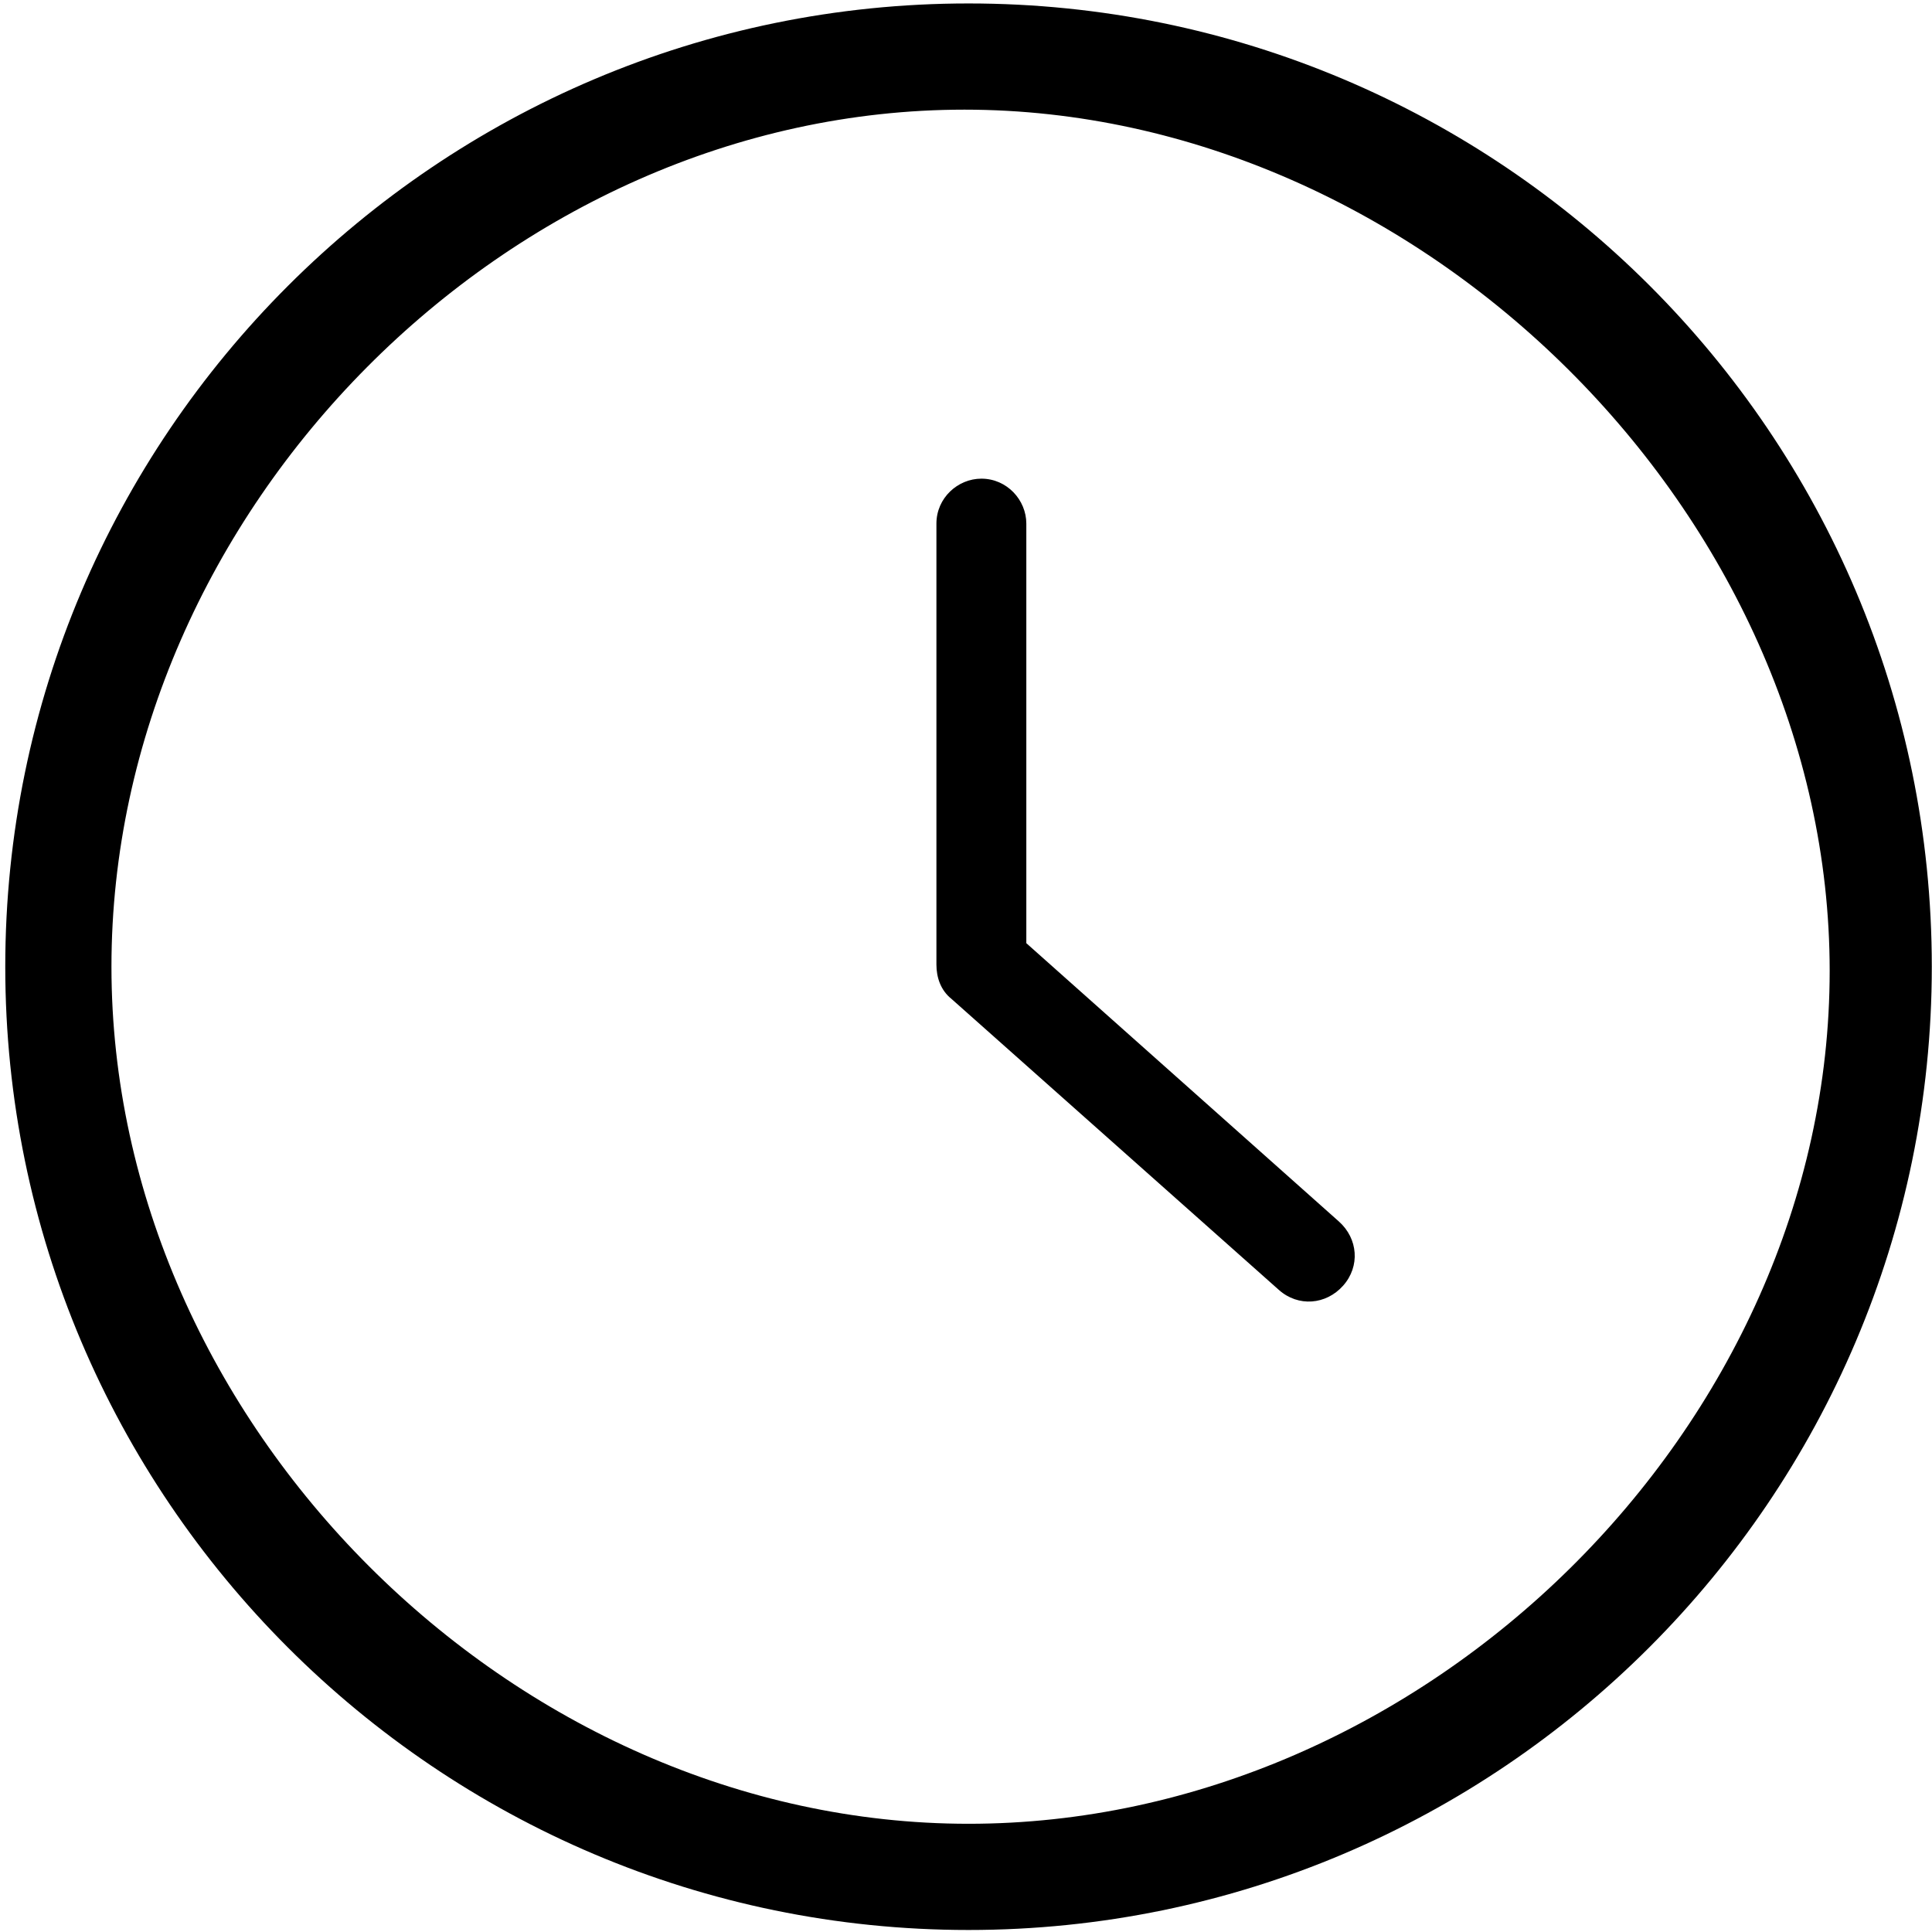
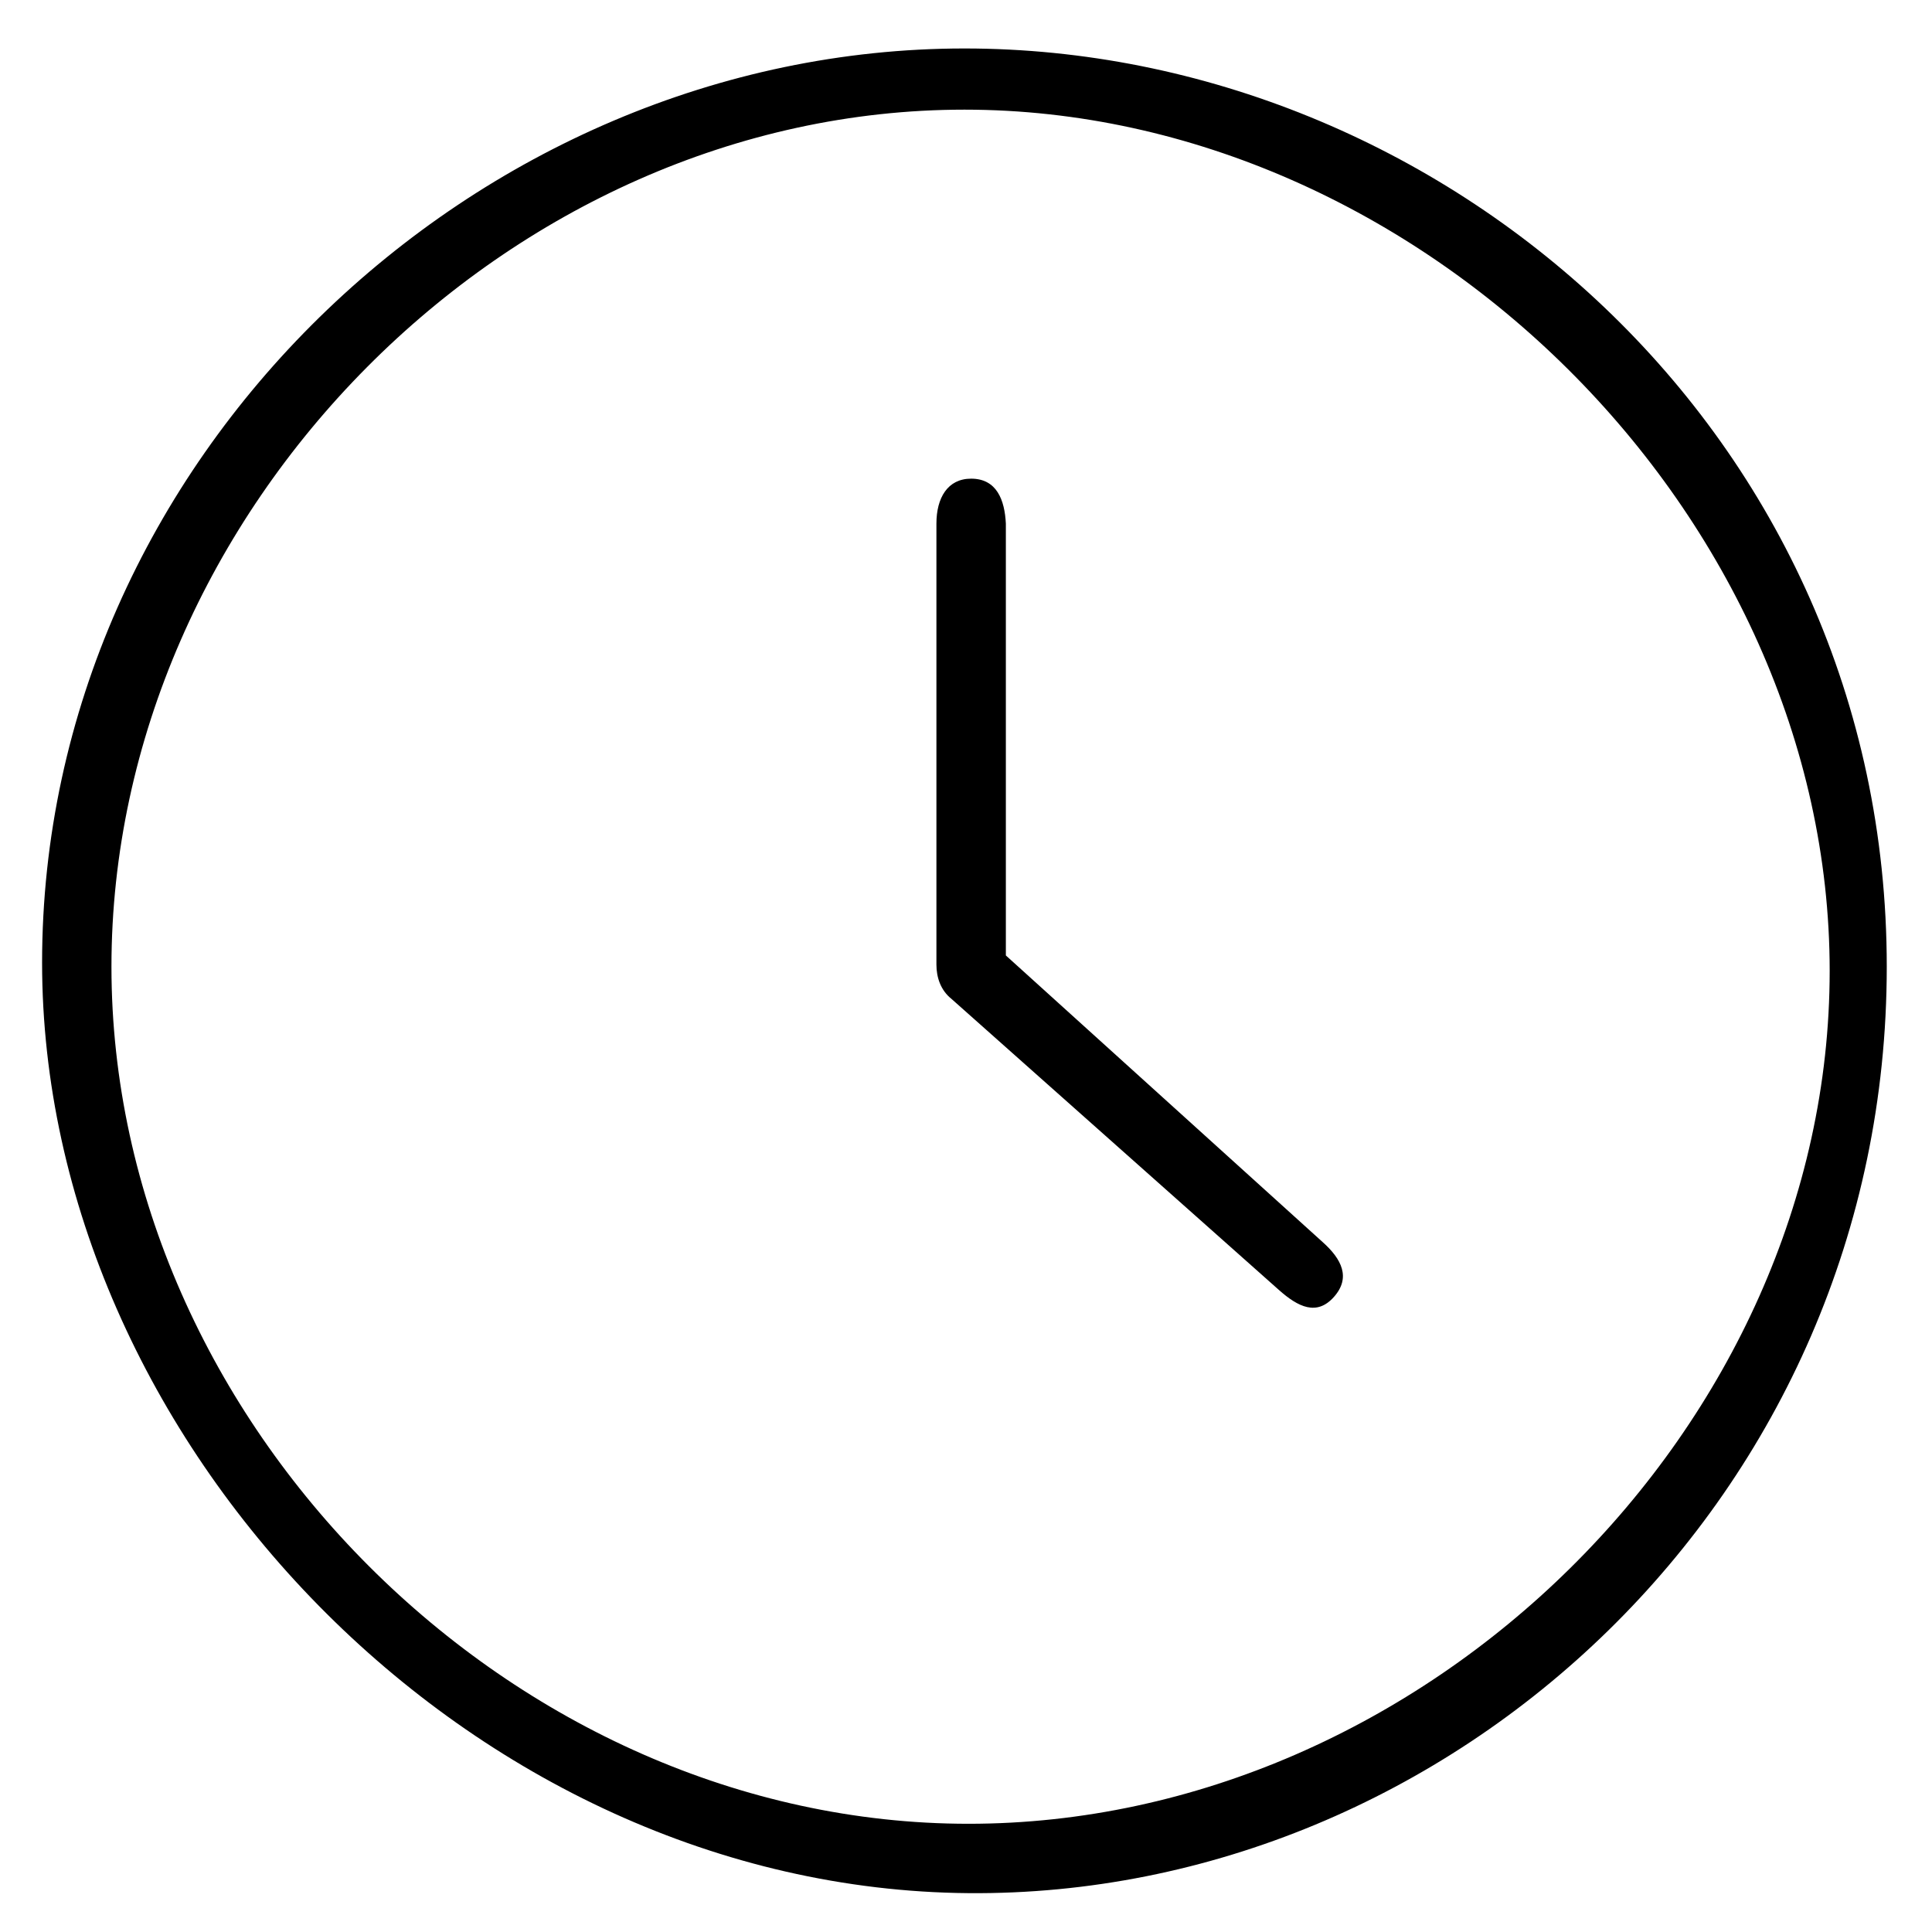
<svg xmlns="http://www.w3.org/2000/svg" version="1.1" id="Layer_1" x="0px" y="0px" viewBox="5.0 -10.0 100.0 135.0" enable-background="new 0 0 100 100" xml:space="preserve" height="100px" width="100px">
  <defs id="defs11" />
-   <path d="m 81.053,75.35 c 1.346,1.197 1.496,3.141 0.299,4.487 -1.197,1.346 -3.141,1.496 -4.487,0.299 L 53.98,59.794 c -0.748,-0.598 -1.047,-1.496 -1.047,-2.393 l 0,-0.15 0,-30.663 c 0,-1.795 1.496,-3.141 3.141,-3.141 1.795,0 3.141,1.496 3.141,3.141 l 0,29.317 z M 122.486,57.55 c 0,37.095 -30.214,67.309 -67.309,67.309 -37.095,0 -67.309,-30.214 -67.309,-67.309 0,-37.095 30.214,-67.309 67.309,-67.309 37.095,0 67.309,30.065 67.309,67.309 z M 54.89,-2.338 c -31.86,0 -59.602,28.028 -59.602,59.888 0,31.86 28.028,59.888 59.888,59.888 31.86,0 60.174,-27.742 60.174,-59.602 0,-31.86 -28.6,-60.174 -60.46,-60.174 z" id="path3" />
+   <path d="m 79.909,76.78 c 1.346,1.197 1.996,2.498 0.8,3.844 -1.197,1.346 -2.498,0.709 -3.844,-0.487 L 53.98,59.794 c -0.748,-0.598 -1.047,-1.496 -1.047,-2.393 l 0,-0.15 0,-30.663 c 0,-1.795 0.781,-3.141 2.426,-3.141 1.795,0 2.346,1.498 2.426,3.141 l 0,30.175 z M 119.339,57.55 c 0,37.095 -30.502,65.012 -64.163,64.735 -34.807,-0.286 -64.735,-31.644 -64.735,-65.021 0,-35.093 30.214,-63.877 64.449,-63.877 33.377,0 64.449,26.919 64.449,64.163 z M 54.89,-2.338 c -31.86,0 -59.602,28.028 -59.602,59.888 0,31.86 28.028,59.888 59.888,59.888 31.86,0 60.174,-27.742 60.174,-59.602 0,-31.86 -28.6,-60.174 -60.46,-60.174 z" id="path3" />
</svg>
